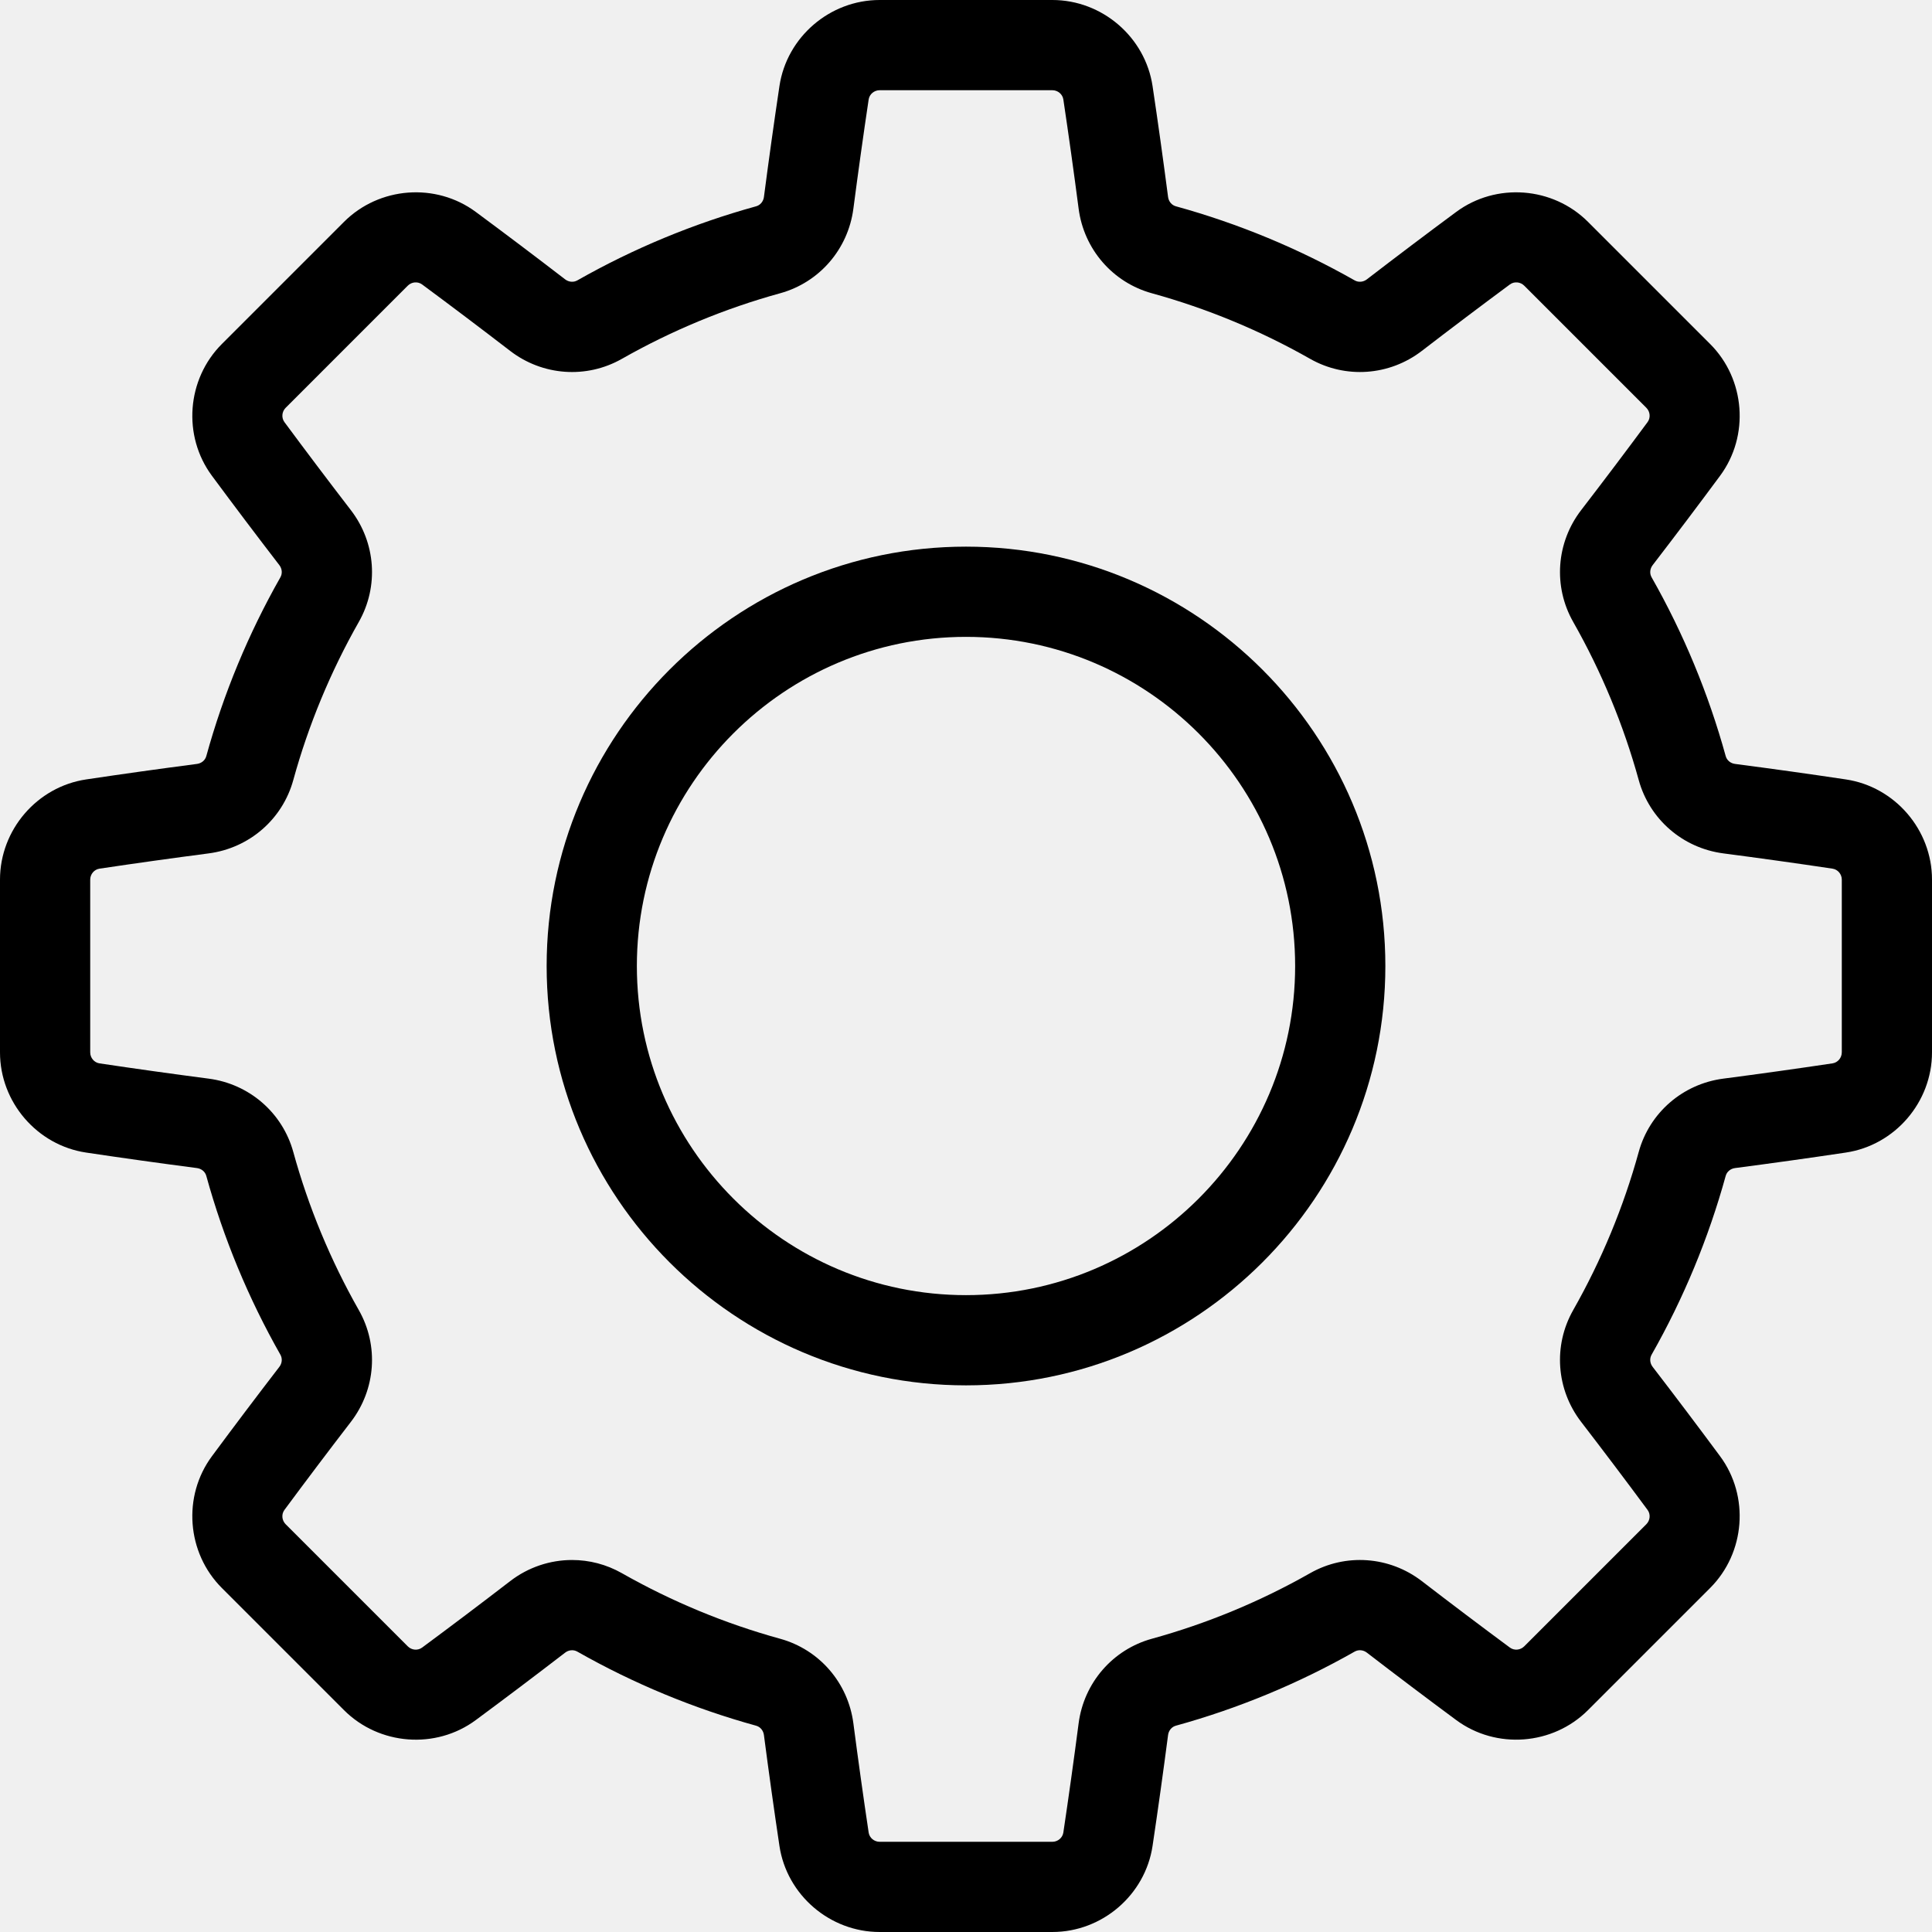
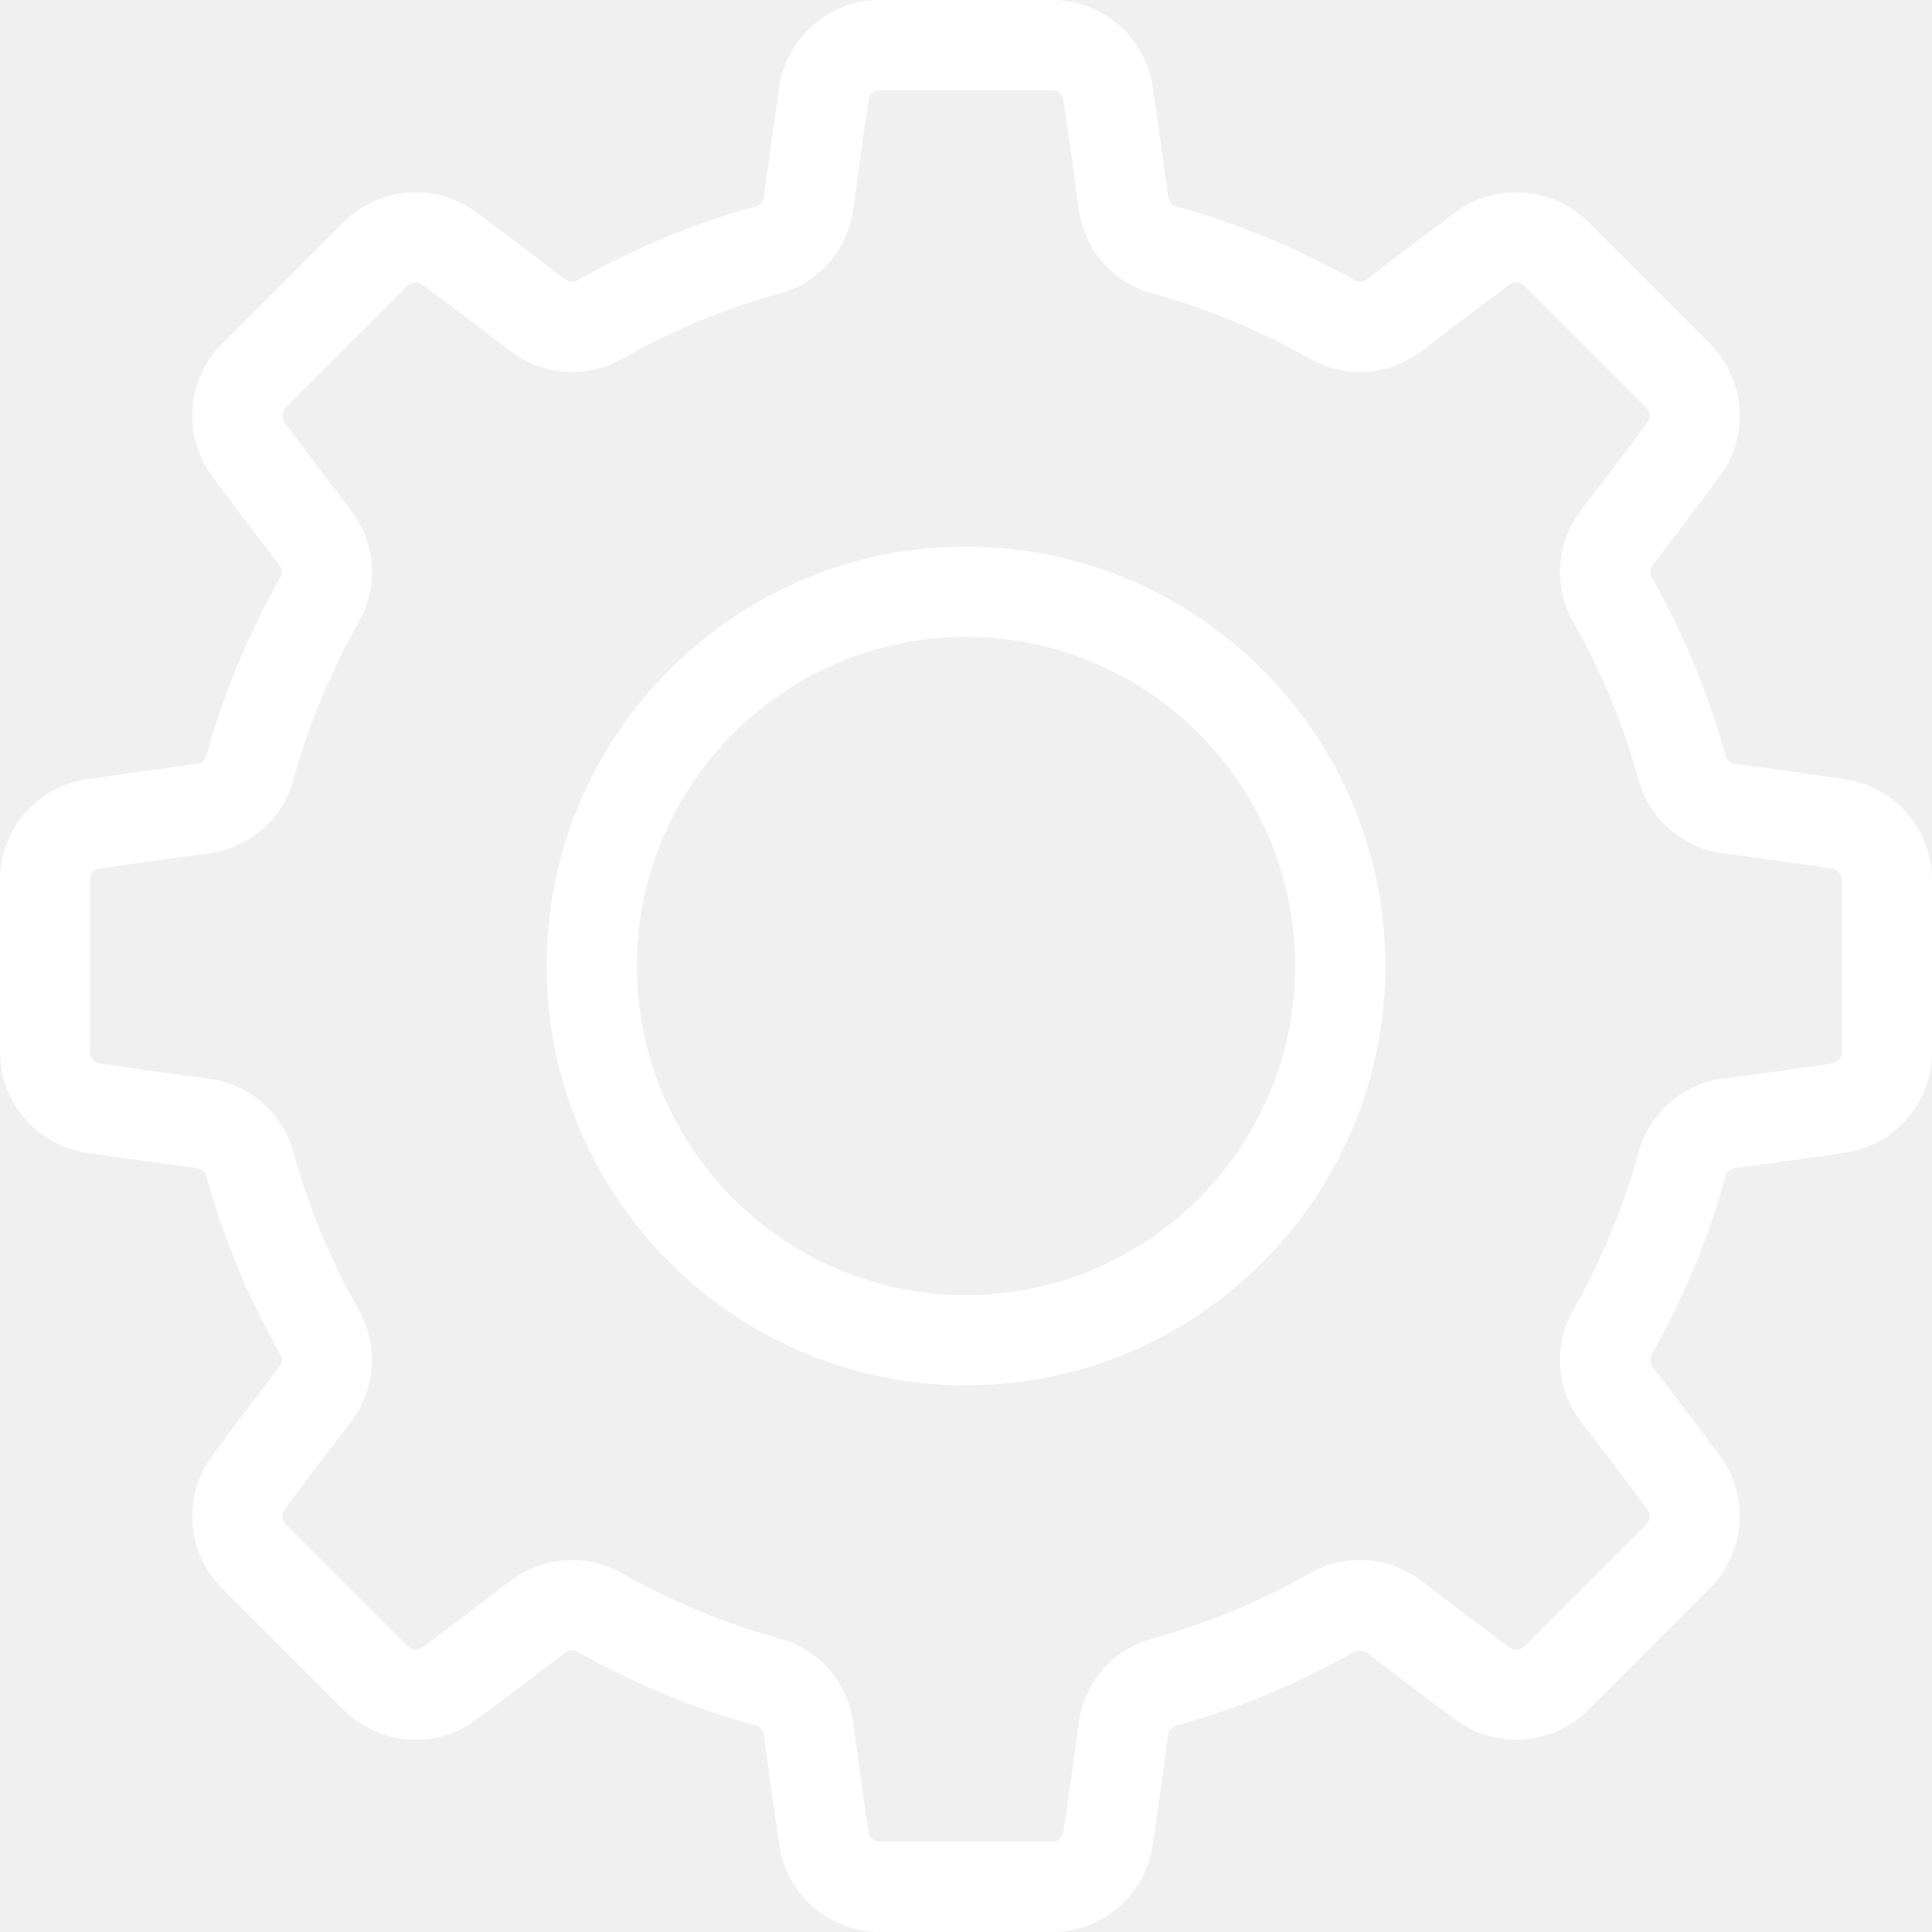
- <svg xmlns="http://www.w3.org/2000/svg" version="1.1" id="Layer_1" x="0px" y="0px" viewBox="0 0 511.999 511.999" style="enable-background:new 0 0 511.999 511.999;" xml:space="preserve">
+ <svg xmlns="http://www.w3.org/2000/svg" version="1.1" id="Layer_1" x="0px" y="0px" viewBox="0 0 511.999 511.999" style="enable-background:new 0 0 511.999 511.999;" xml:space="preserve" fill="white">
  <g>
    <g>
      <path d="M489.175,206.556c-9.629-1.442-19.514-2.825-29.379-4.111c-1.195-0.155-2.165-0.966-2.467-2.064    c-4.553-16.523-11.16-32.467-19.636-47.389c-0.57-1.002-0.463-2.266,0.273-3.223c6.067-7.885,12.081-15.856,17.876-23.69    c7.824-10.578,6.688-25.588-2.64-34.917l-32.366-32.366c-9.329-9.328-24.338-10.464-34.918-2.638    c-7.817,5.782-15.787,11.796-23.689,17.875c-0.954,0.736-2.221,0.843-3.223,0.274c-14.921-8.476-30.865-15.083-47.389-19.637    c-1.099-0.301-1.91-1.271-2.066-2.469c-1.289-9.88-2.671-19.764-4.109-29.376C303.495,9.812,292.079,0,278.886,0h-45.773    c-13.194,0-24.61,9.812-26.554,22.824c-1.439,9.614-2.821,19.497-4.11,29.379c-0.157,1.197-0.967,2.165-2.067,2.467    c-16.524,4.556-32.469,11.162-47.387,19.637c-1.003,0.569-2.269,0.459-3.225-0.274c-7.901-6.079-15.872-12.093-23.69-17.876    c-10.581-7.825-25.59-6.687-34.917,2.64L58.797,91.163c-9.329,9.33-10.464,24.341-2.638,34.918    c5.804,7.846,11.818,15.815,17.875,23.688c0.735,0.955,0.843,2.22,0.274,3.223c-8.478,14.925-15.084,30.869-19.637,47.389    c-0.301,1.097-1.271,1.908-2.467,2.065c-9.86,1.287-19.744,2.669-29.378,4.111C9.812,208.502,0,219.92,0,233.112v45.774    c0,13.193,9.812,24.61,22.824,26.556c9.634,1.442,19.519,2.824,29.379,4.11c1.197,0.157,2.165,0.967,2.467,2.066    c4.553,16.521,11.16,32.465,19.637,47.389c0.569,1.003,0.461,2.268-0.274,3.223c-6.072,7.892-12.086,15.862-17.875,23.689    c-7.825,10.578-6.691,25.589,2.638,34.918l32.366,32.366c9.33,9.329,24.341,10.465,34.918,2.638    c7.817-5.782,15.787-11.796,23.689-17.875c0.955-0.736,2.221-0.842,3.223-0.274c14.92,8.476,30.863,15.081,47.389,19.637    c1.099,0.302,1.91,1.271,2.066,2.467c1.289,9.88,2.672,19.765,4.11,29.376c1.946,13.013,13.362,22.825,26.556,22.825h45.773    c13.193,0,24.61-9.812,26.555-22.827c1.439-9.623,2.821-19.507,4.109-29.376c0.157-1.197,0.967-2.166,2.066-2.469    c16.524-4.556,32.469-11.162,47.388-19.637c1.003-0.567,2.268-0.459,3.224,0.274c7.901,6.079,15.872,12.093,23.689,17.875    c10.578,7.825,25.588,6.691,34.918-2.638l32.366-32.366c9.328-9.329,10.464-24.339,2.639-34.918    c-5.795-7.831-11.81-15.802-17.876-23.689c-0.735-0.955-0.843-2.22-0.273-3.223c8.477-14.924,15.083-30.868,19.636-47.388    c0.304-1.1,1.272-1.91,2.469-2.067c9.863-1.286,19.748-2.669,29.378-4.11c13.013-1.945,22.825-13.362,22.825-26.555v-45.774    C511.999,219.919,502.187,208.501,489.175,206.556z M488.091,278.888c0,1.45-1.054,2.7-2.453,2.911    c-9.482,1.419-19.216,2.779-28.932,4.048c-10.758,1.402-19.56,9.024-22.426,19.42c-4.029,14.618-9.875,28.727-17.375,41.932    c-5.333,9.389-4.504,21.012,2.112,29.612c5.976,7.768,11.899,15.617,17.604,23.329c0.842,1.137,0.702,2.769-0.323,3.794    l-32.367,32.366c-1.026,1.026-2.657,1.163-3.793,0.324c-7.697-5.695-15.548-11.618-23.33-17.605    c-8.599-6.617-20.221-7.446-29.609-2.114c-13.205,7.5-27.314,13.347-41.934,17.377c-10.394,2.865-18.016,11.667-19.421,22.426    c-1.267,9.722-2.629,19.456-4.047,28.932c-0.209,1.399-1.461,2.453-2.911,2.453h-45.773c-1.45,0-2.702-1.054-2.911-2.454    c-1.415-9.465-2.778-19.199-4.047-28.93c-1.403-10.759-9.027-19.561-19.421-22.426c-14.621-4.03-28.73-9.877-41.934-17.378    c-4.117-2.337-8.664-3.491-13.196-3.491c-5.804,0-11.585,1.89-16.412,5.607c-7.783,5.987-15.633,11.91-23.33,17.605    c-1.138,0.839-2.767,0.702-3.792-0.324l-32.367-32.366c-1.026-1.026-1.166-2.656-0.324-3.793    c5.701-7.707,11.623-15.556,17.604-23.33c6.615-8.6,7.445-20.221,2.114-29.609c-7.503-13.209-13.348-27.317-17.377-41.934    c-2.865-10.394-11.667-18.017-22.425-19.42c-9.712-1.267-19.447-2.63-28.934-4.048c-1.399-0.21-2.453-1.461-2.453-2.911v-45.774    c0-1.45,1.054-2.701,2.453-2.911c9.487-1.419,19.221-2.781,28.932-4.048c10.759-1.402,19.561-9.025,22.426-19.42    c4.027-14.616,9.874-28.725,17.377-41.934c5.332-9.389,4.502-21.011-2.113-29.609c-5.965-7.756-11.888-15.604-17.604-23.33    c-0.84-1.137-0.701-2.769,0.324-3.793l32.365-32.367c1.024-1.026,2.655-1.163,3.792-0.324c7.697,5.694,15.547,11.617,23.33,17.605    c8.6,6.614,20.221,7.445,29.611,2.112c13.203-7.5,27.312-13.347,41.932-17.377c10.395-2.865,18.019-11.667,19.422-22.426    c1.27-9.731,2.631-19.465,4.048-28.933c0.209-1.397,1.461-2.452,2.911-2.452h45.773c1.45,0,2.702,1.054,2.911,2.453    c1.417,9.465,2.778,19.198,4.048,28.932c1.403,10.759,9.027,19.561,19.421,22.426c14.62,4.03,28.728,9.877,41.934,17.377    c9.388,5.33,21.01,4.502,29.608-2.114c7.783-5.987,15.633-11.91,23.329-17.604c1.137-0.842,2.769-0.703,3.794,0.324l32.366,32.366    c1.026,1.026,1.164,2.657,0.324,3.793c-5.705,7.714-11.628,15.562-17.604,23.33c-6.615,8.601-7.445,20.223-2.112,29.612    c7.501,13.205,13.347,27.313,17.377,41.933c2.865,10.394,11.669,18.016,22.424,19.418c9.716,1.268,19.451,2.63,28.934,4.048    c1.399,0.21,2.453,1.461,2.453,2.911V278.888z" />
    </g>
  </g>
  <g>
    <g>
      <path d="M256,144.866c-61.28,0-111.134,49.854-111.134,111.134S194.72,367.134,256,367.134S367.134,317.28,367.134,256    S317.28,144.866,256,144.866z M256,343.225c-48.097,0-87.225-39.129-87.225-87.225c0-48.097,39.13-87.225,87.225-87.225    c48.096,0,87.225,39.129,87.225,87.225S304.097,343.225,256,343.225z" />
    </g>
  </g>
  <g>
</g>
  <g>
</g>
  <g>
</g>
  <g>
</g>
  <g>
</g>
  <g>
</g>
  <g>
</g>
  <g>
</g>
  <g>
</g>
  <g>
</g>
  <g>
</g>
  <g>
</g>
  <g>
</g>
  <g>
</g>
  <g>
</g>
</svg>
